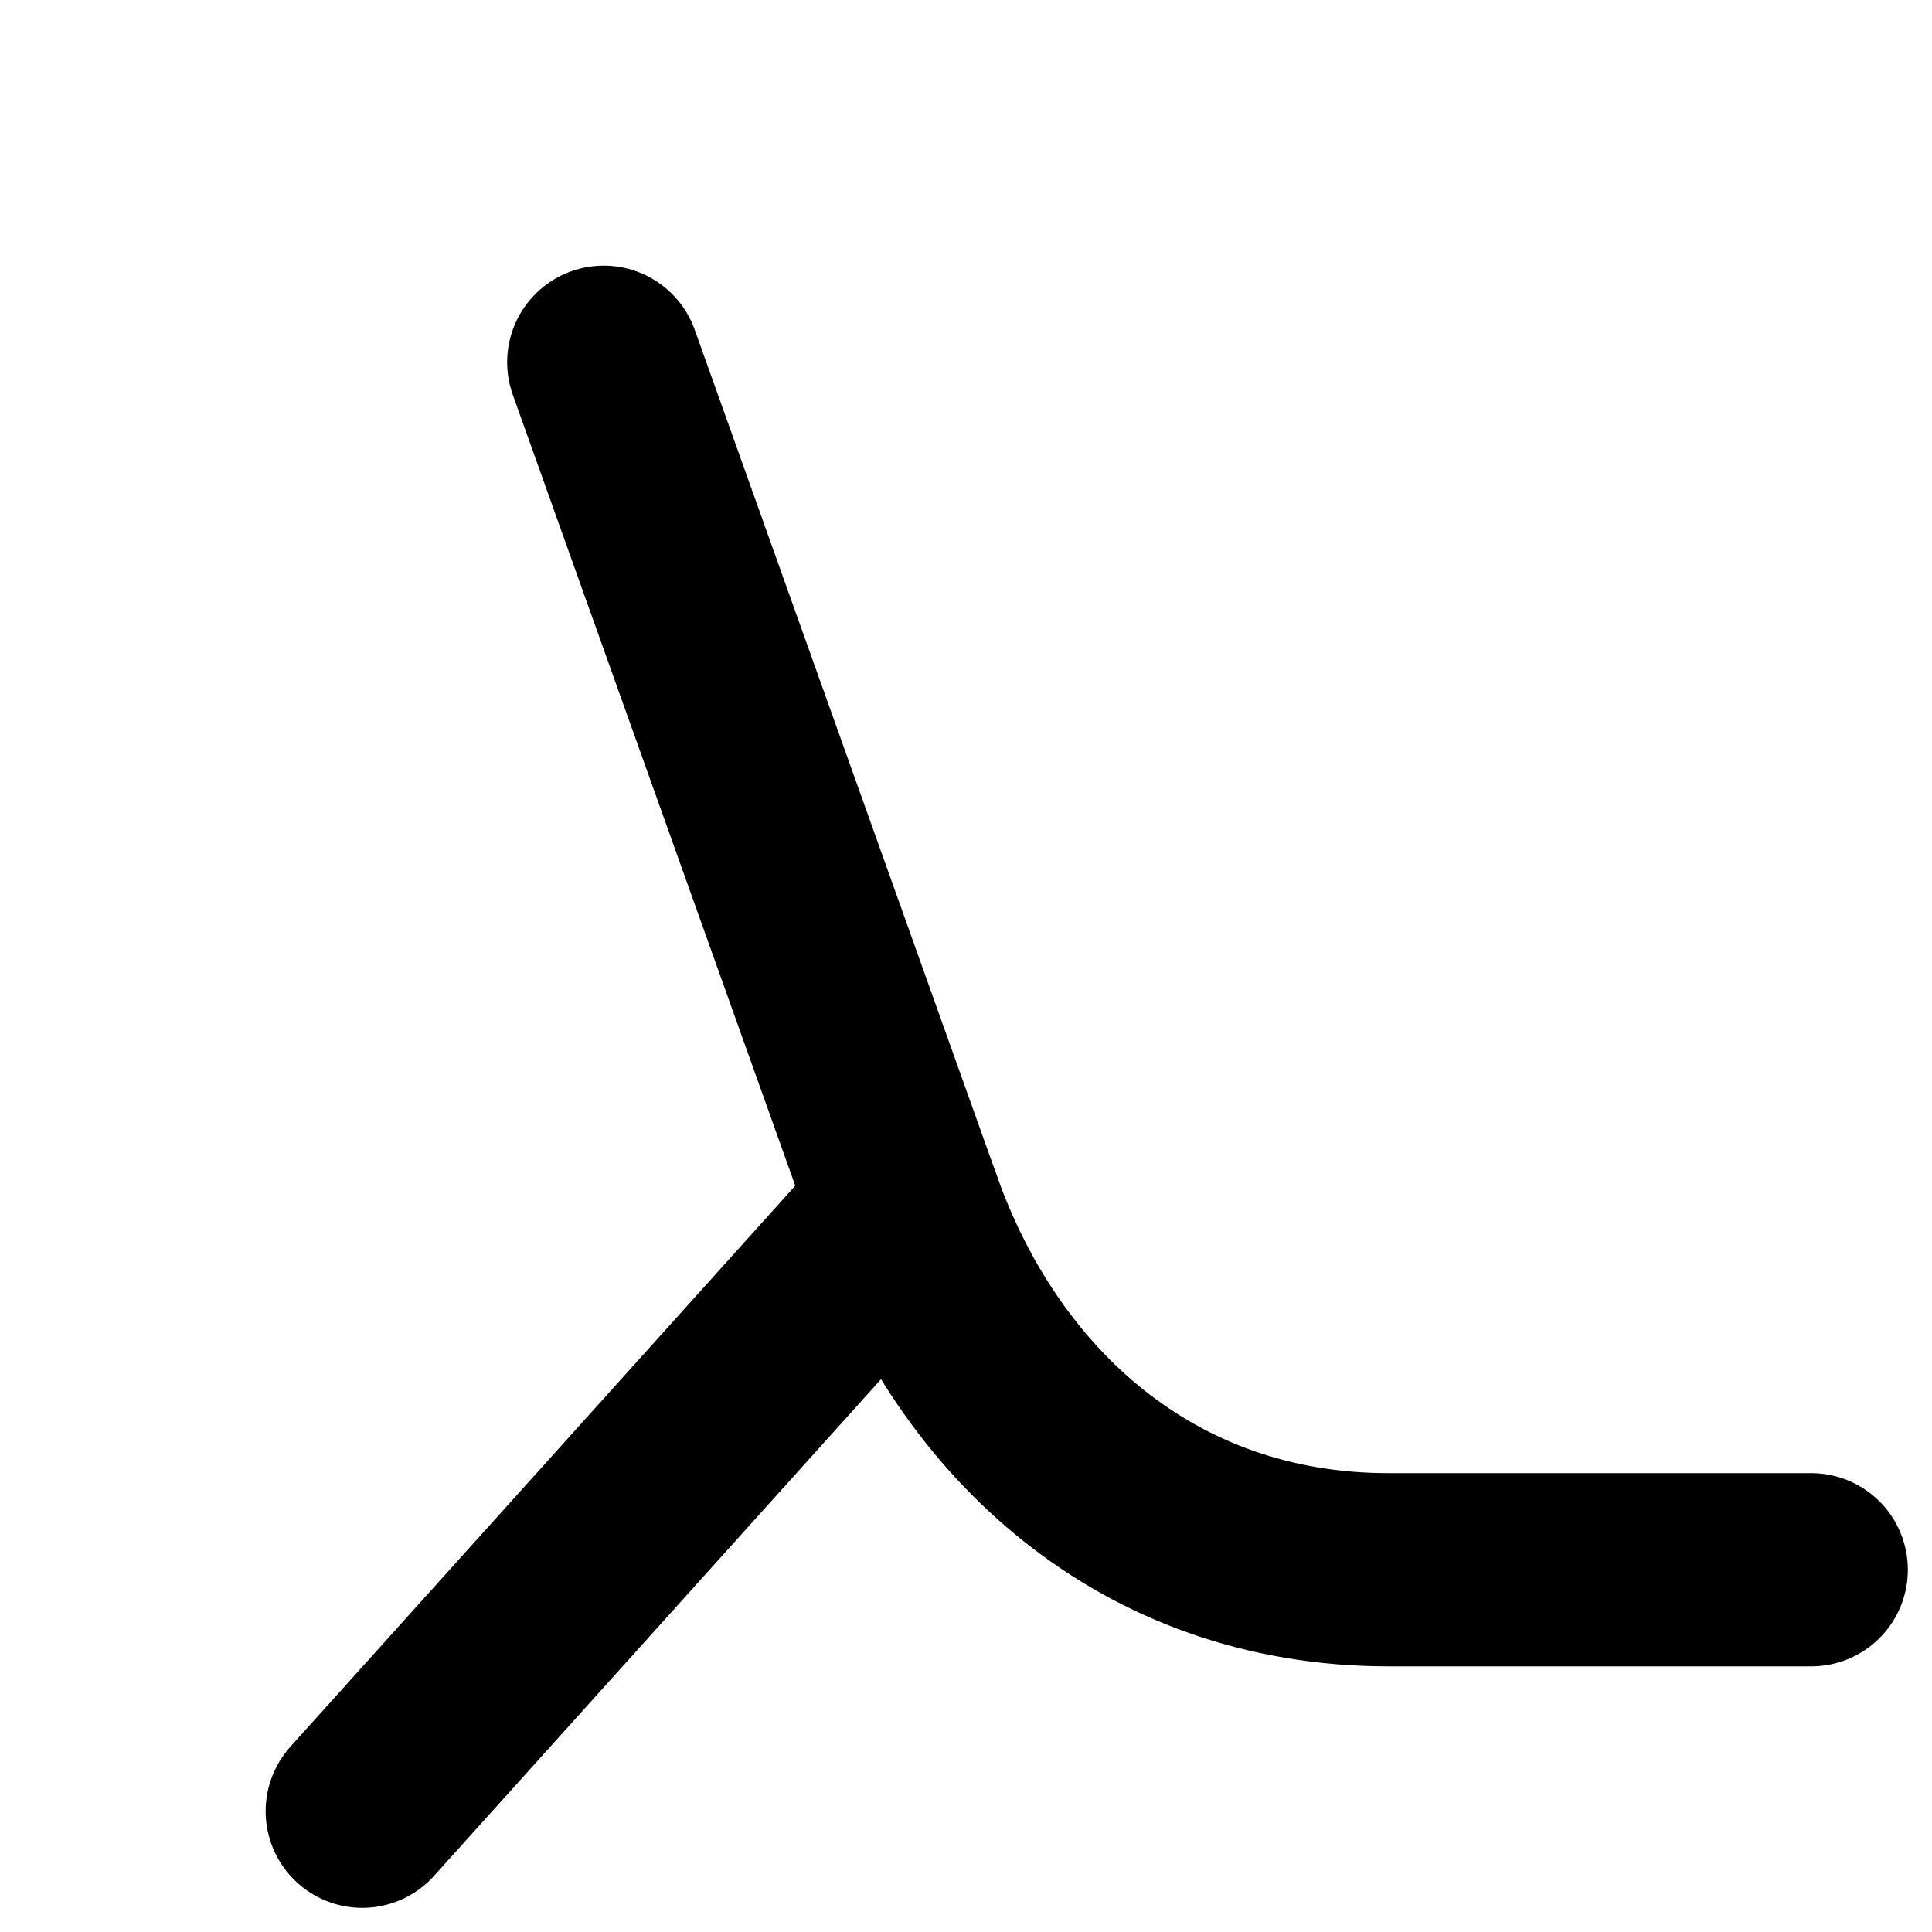
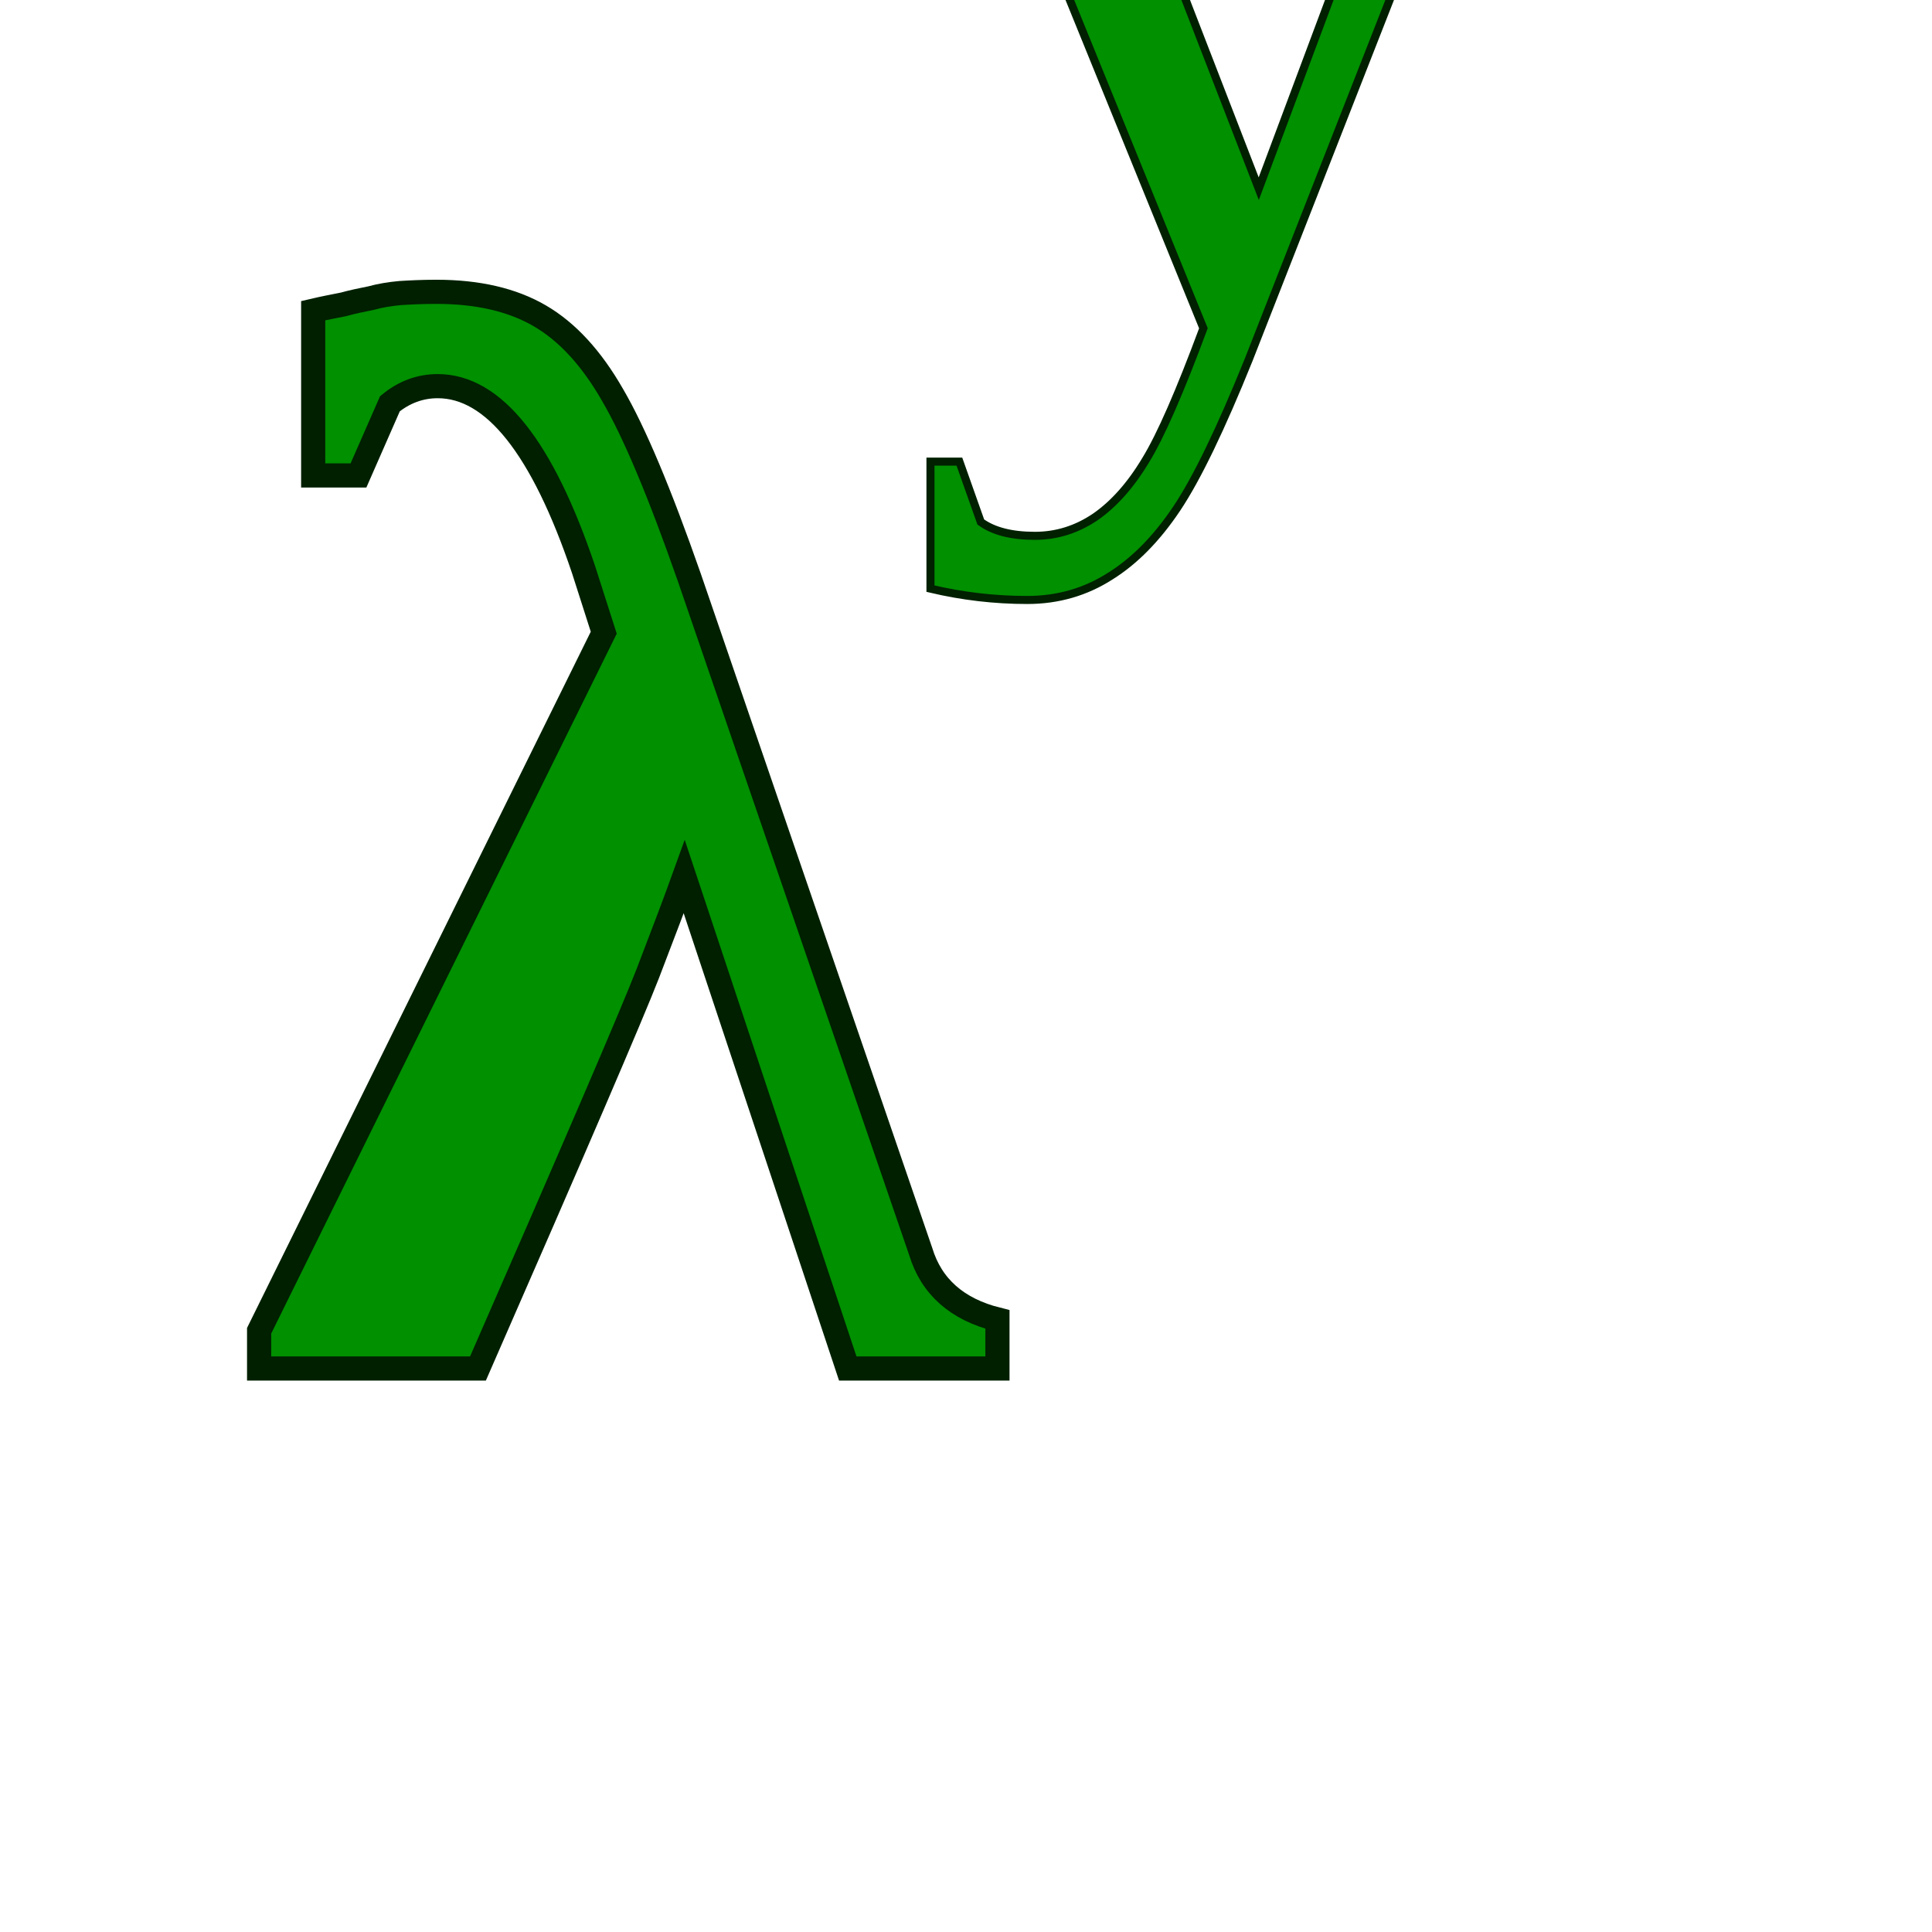
- <svg xmlns="http://www.w3.org/2000/svg" width="16" height="16" viewBox="0 0 16 16" aria-labelledby="title" role="img">
-   <defs>
-     <style>
-       .g { fill: none; stroke: currentColor; stroke-width: 1.6; stroke-linecap: round; stroke-linejoin: round; }
+ <svg xmlns="http://www.w3.org/2000/svg" viewBox="0 0 24 24" role="img" aria-label="Lyng favicon">
+   <style>
+         :root { color-scheme: light dark; }
+         .mark { fill: currentColor; }
+         .math { font-family: 'STIX Two Math', 'Cambria Math', 'Times New Roman', serif; }
    </style>
-   </defs>
-   <g transform="translate(0.5,0.5)">
-     <path class="g" d="M4.5 2.5 L7 9.5 C7.6 11.2 9.0 12.5 11.0 12.5 L14.5 12.5" />
-     <path class="g" d="M7 9.5 L2.5 14.5" />
+   <g class="mark math">
+     <text x="3" y="17" font-size="19" font-weight="700" color="#009000" stroke="#002000" stroke-width="0.3">λ</text>
+     <text x="11.2" y="4" font-size="16" color="#009000" stroke="#002000" stroke-width="0.1">y</text>
  </g>
</svg>
